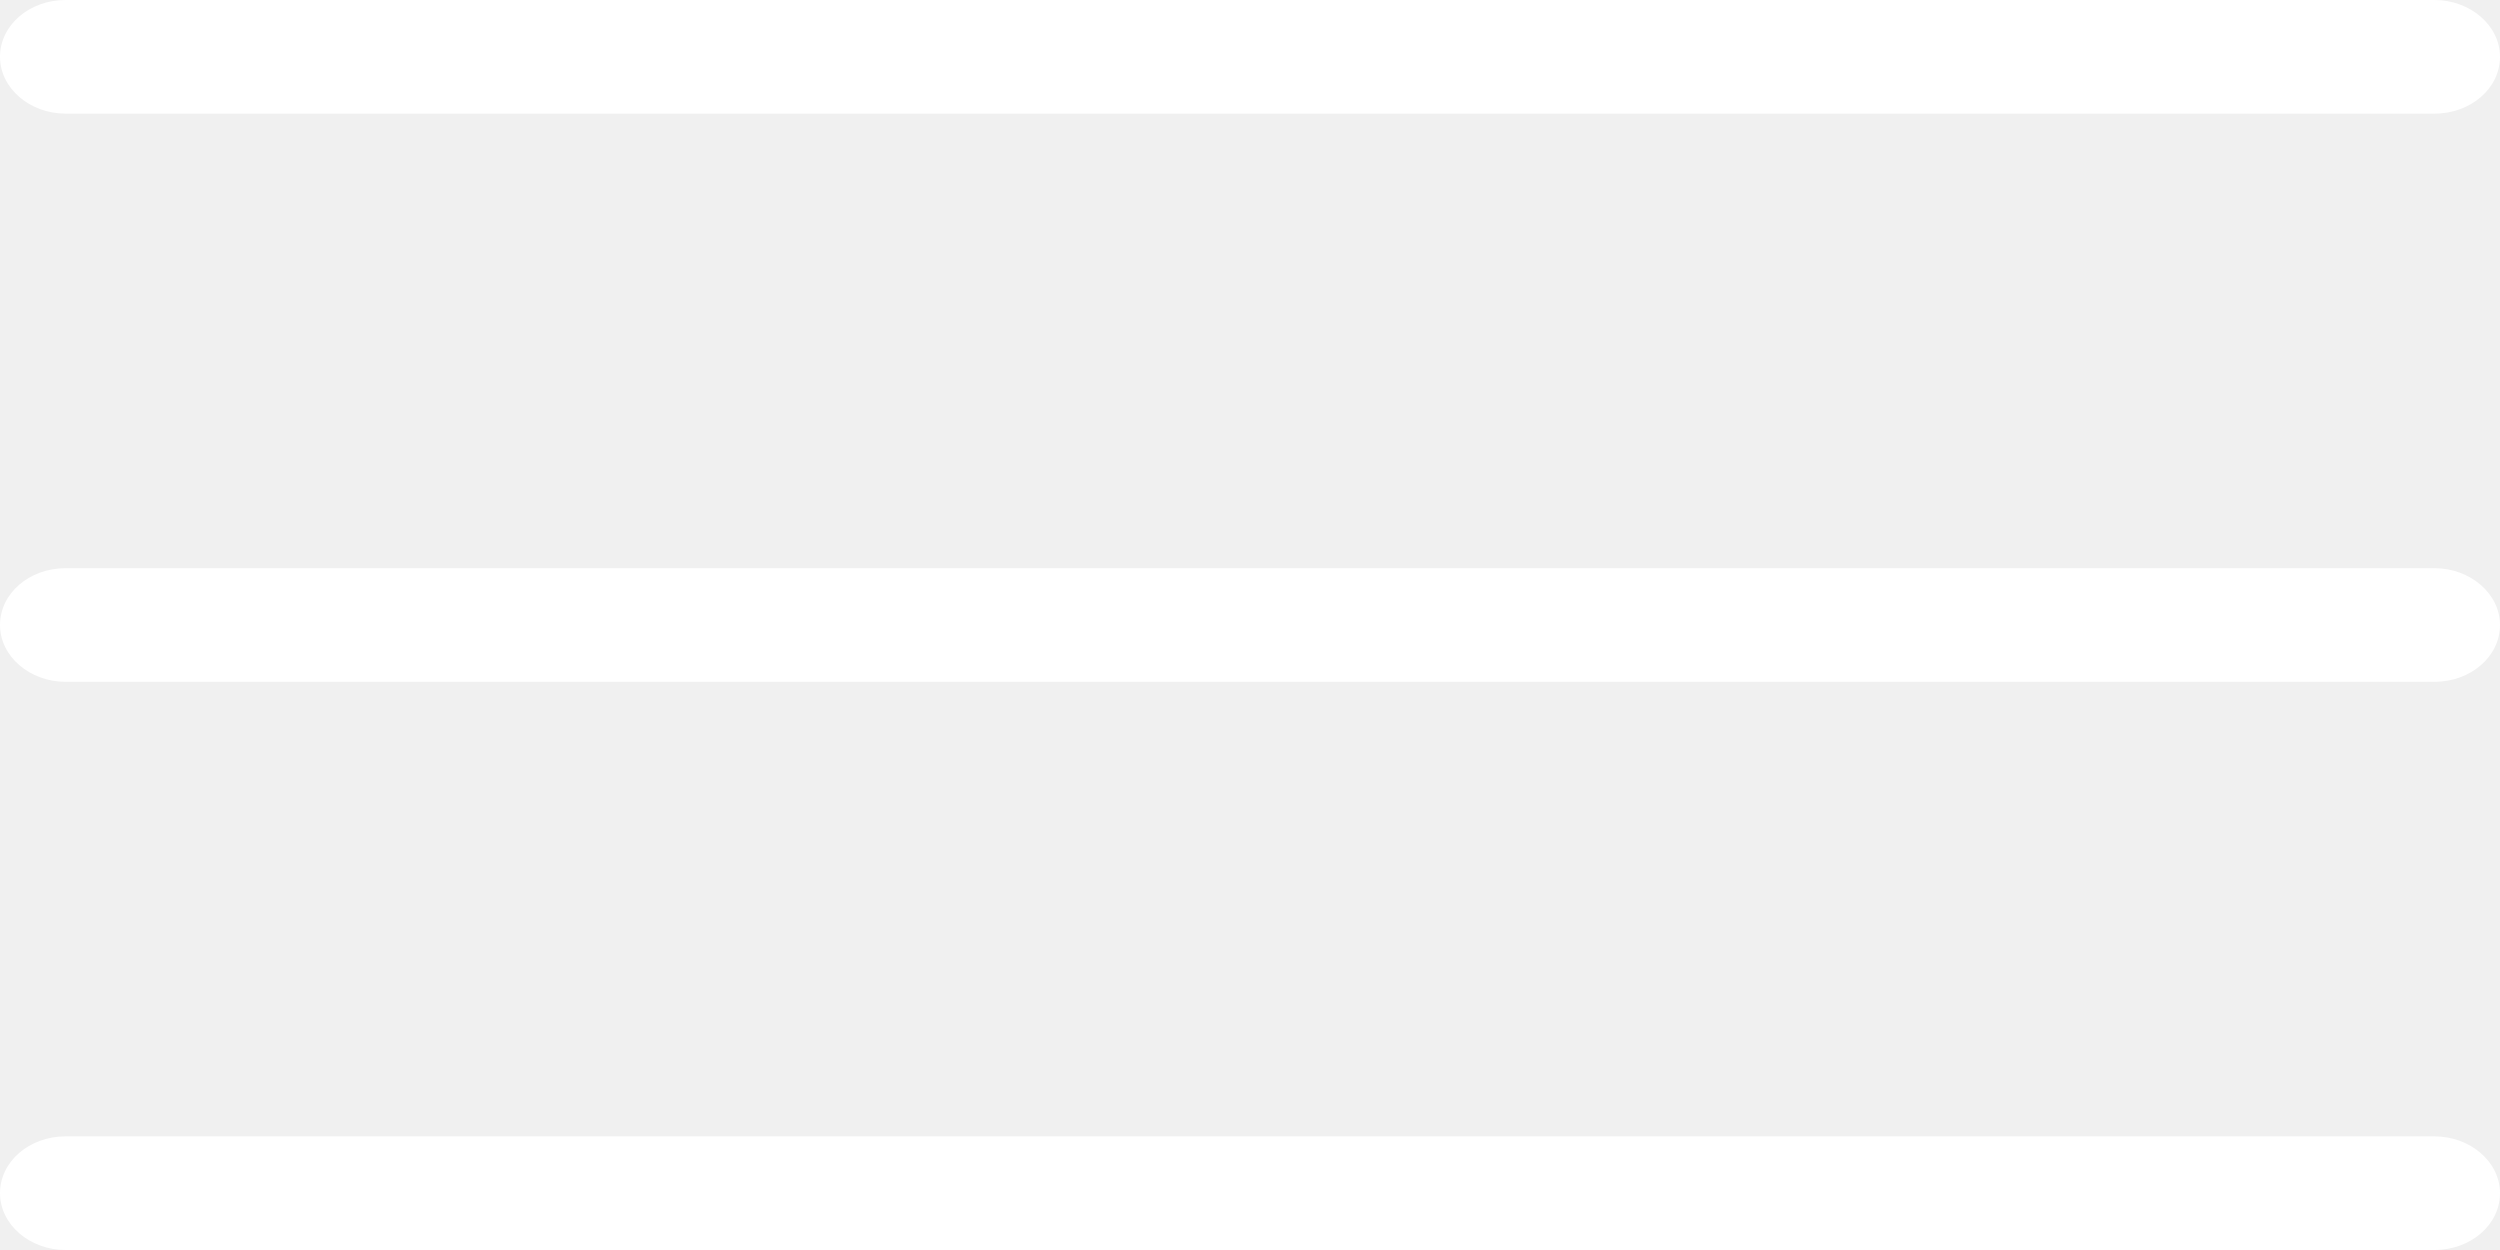
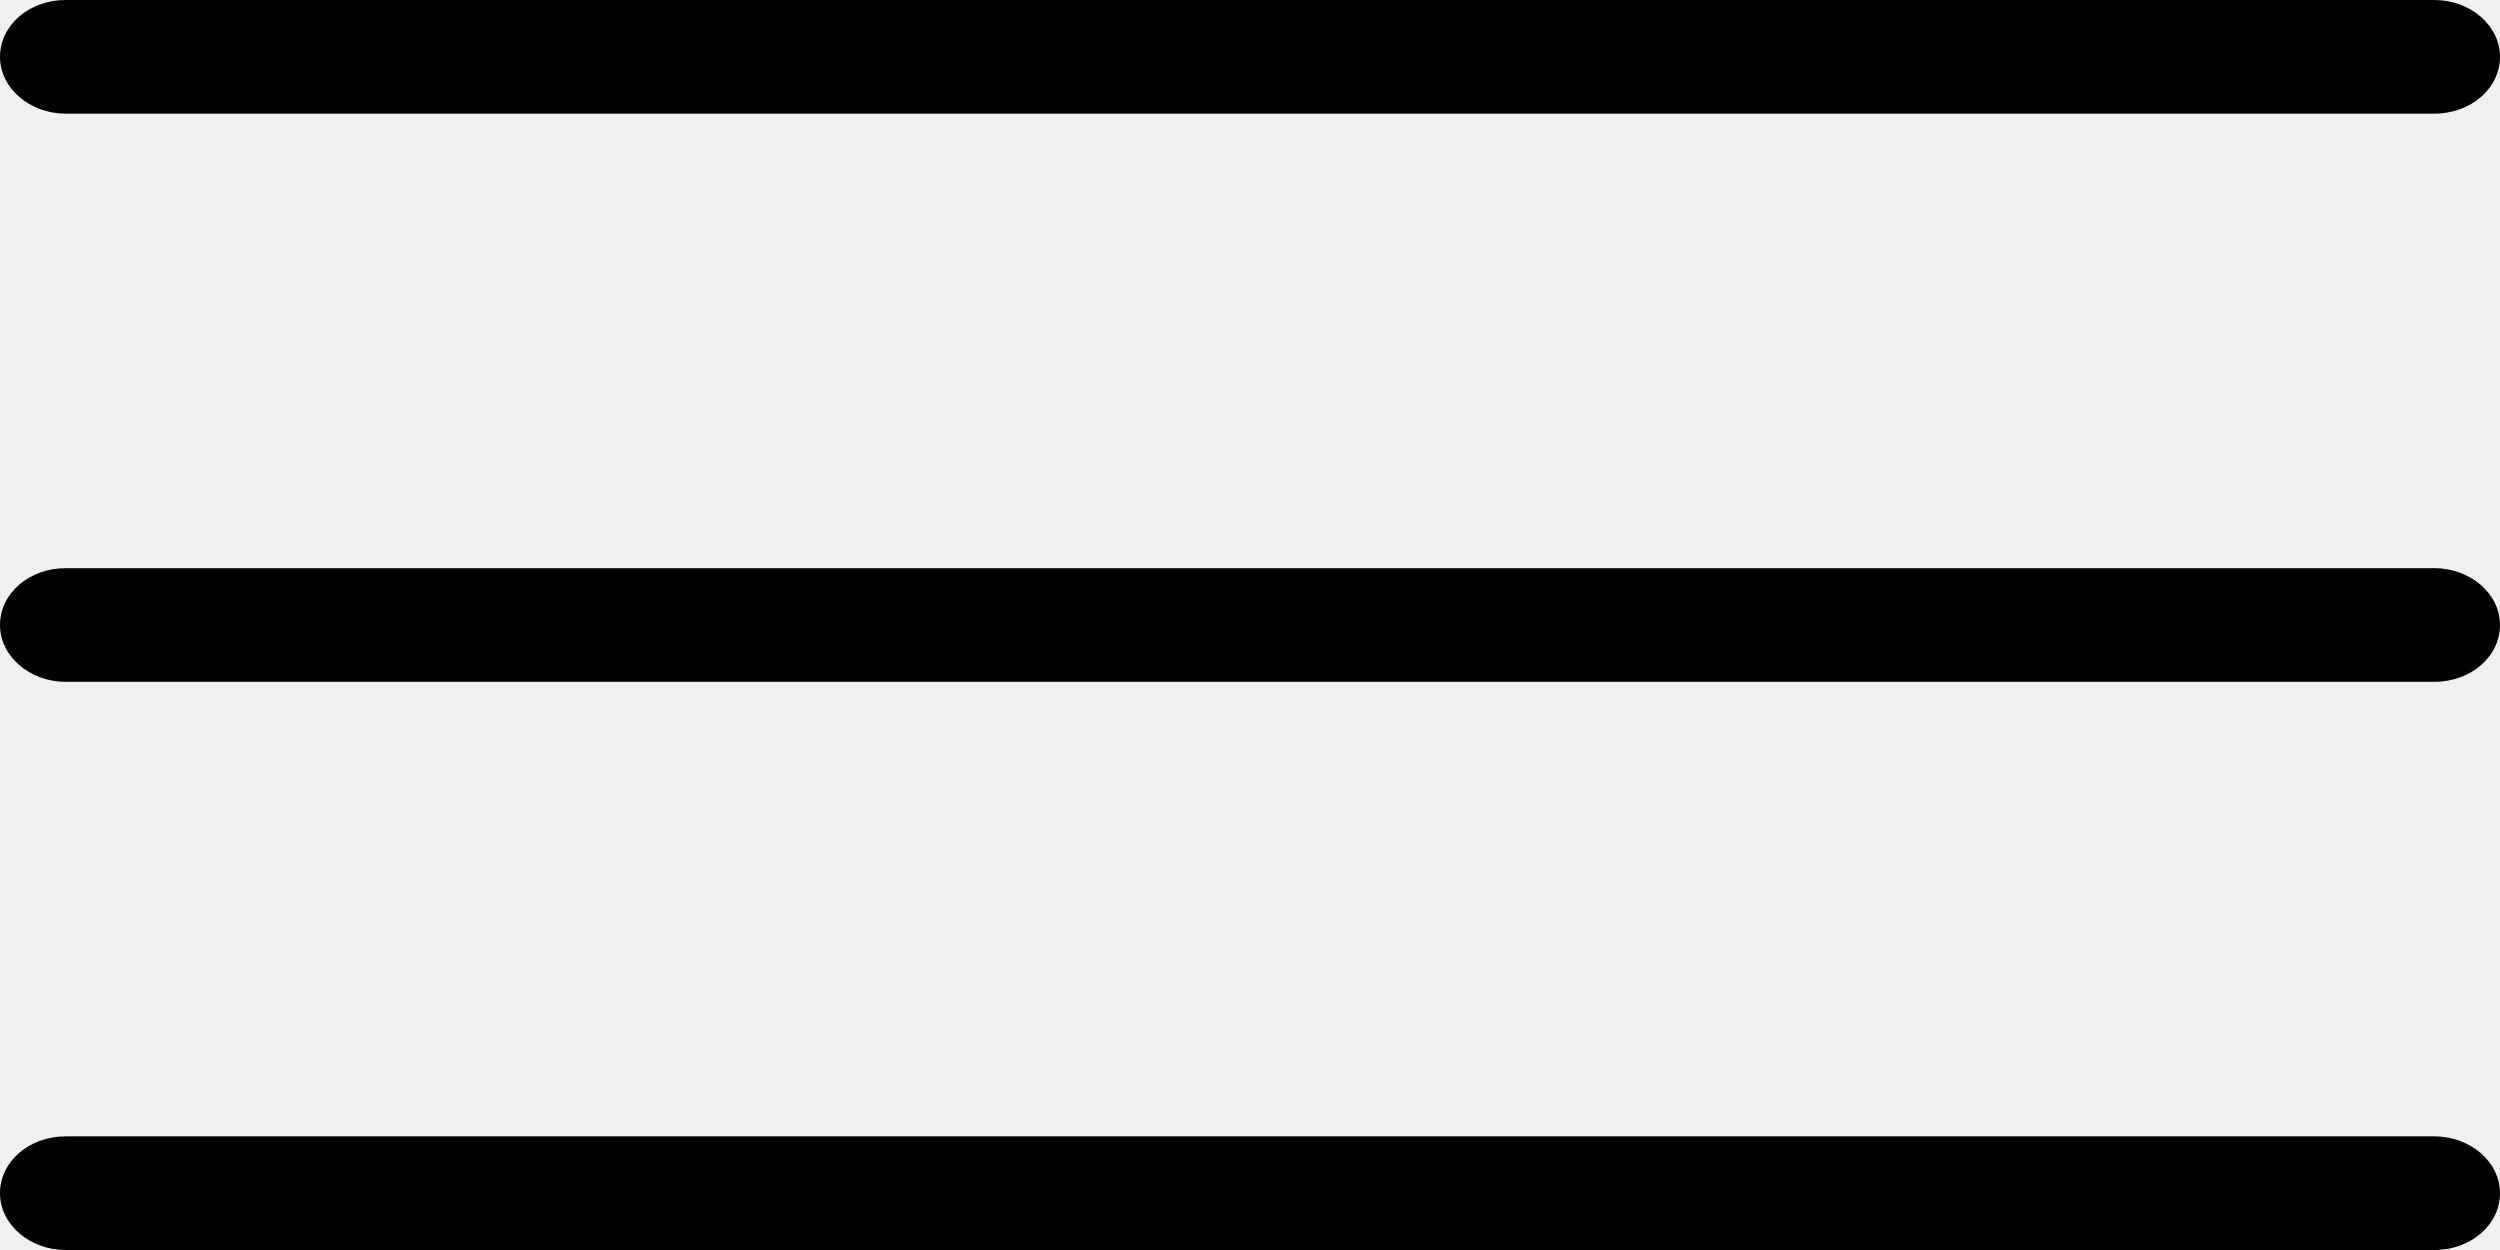
- <svg xmlns="http://www.w3.org/2000/svg" xmlns:xlink="http://www.w3.org/1999/xlink" height="11px" version="1.1" viewBox="0 0 22 11" width="22px">
+ <svg xmlns="http://www.w3.org/2000/svg" xmlns:xlink="http://www.w3.org/1999/xlink" height="11" viewBox="0 0 22 11" width="22">
  <defs>
-     <path d="M0.577,0 C0.258,0 0,0.222 0,0.5 C0,0.776 0.262,1 0.577,1 L21.423,1 C21.742,1 22,0.778 22,0.5 C22,0.224 21.738,0 21.423,0 L0.577,0 L0.577,0 Z M0.577,5 C0.258,5 0,5.222 0,5.5 C0,5.776 0.262,6 0.577,6 L21.423,6 C21.742,6 22,5.778 22,5.5 C22,5.224 21.738,5 21.423,5 L0.577,5 L0.577,5 Z M0.577,10 C0.258,10 0,10.222 0,10.5 C0,10.776 0.262,11 0.577,11 L21.423,11 C21.742,11 22,10.778 22,10.5 C22,10.224 21.738,10 21.423,10 L0.577,10 L0.577,10 Z" id="path-1" />
+     <path d="M.577 0C.257 0 0 .222 0 .5c0 .276.262.5.577.5h20.846c.32 0 .577-.222.577-.5 0-.276-.262-.5-.577-.5H.577zm0 5C.257 5 0 5.222 0 5.5c0 .276.262.5.577.5h20.846c.32 0 .577-.222.577-.5 0-.276-.262-.5-.577-.5H.577zm0 5c-.32 0-.577.222-.577.5 0 .276.262.5.577.5h20.846c.32 0 .577-.222.577-.5 0-.276-.262-.5-.577-.5H.577z" id="a" />
  </defs>
-   <g fill="none" fill-rule="evenodd" id="miu" stroke="none" stroke-width="1">
-     <g id="editor_list_view_hambuger_menu_outline_stroke">
-       <use fill="#ffffff" fill-rule="evenodd" xlink:href="#path-1" />
-       <use fill="none" xlink:href="#path-1" />
+   <g fill="none" fill-rule="evenodd">
+     <g>
+       <use fill="#000" xlink:href="#a" />
+       <use xlink:href="#a" />
    </g>
  </g>
</svg>
